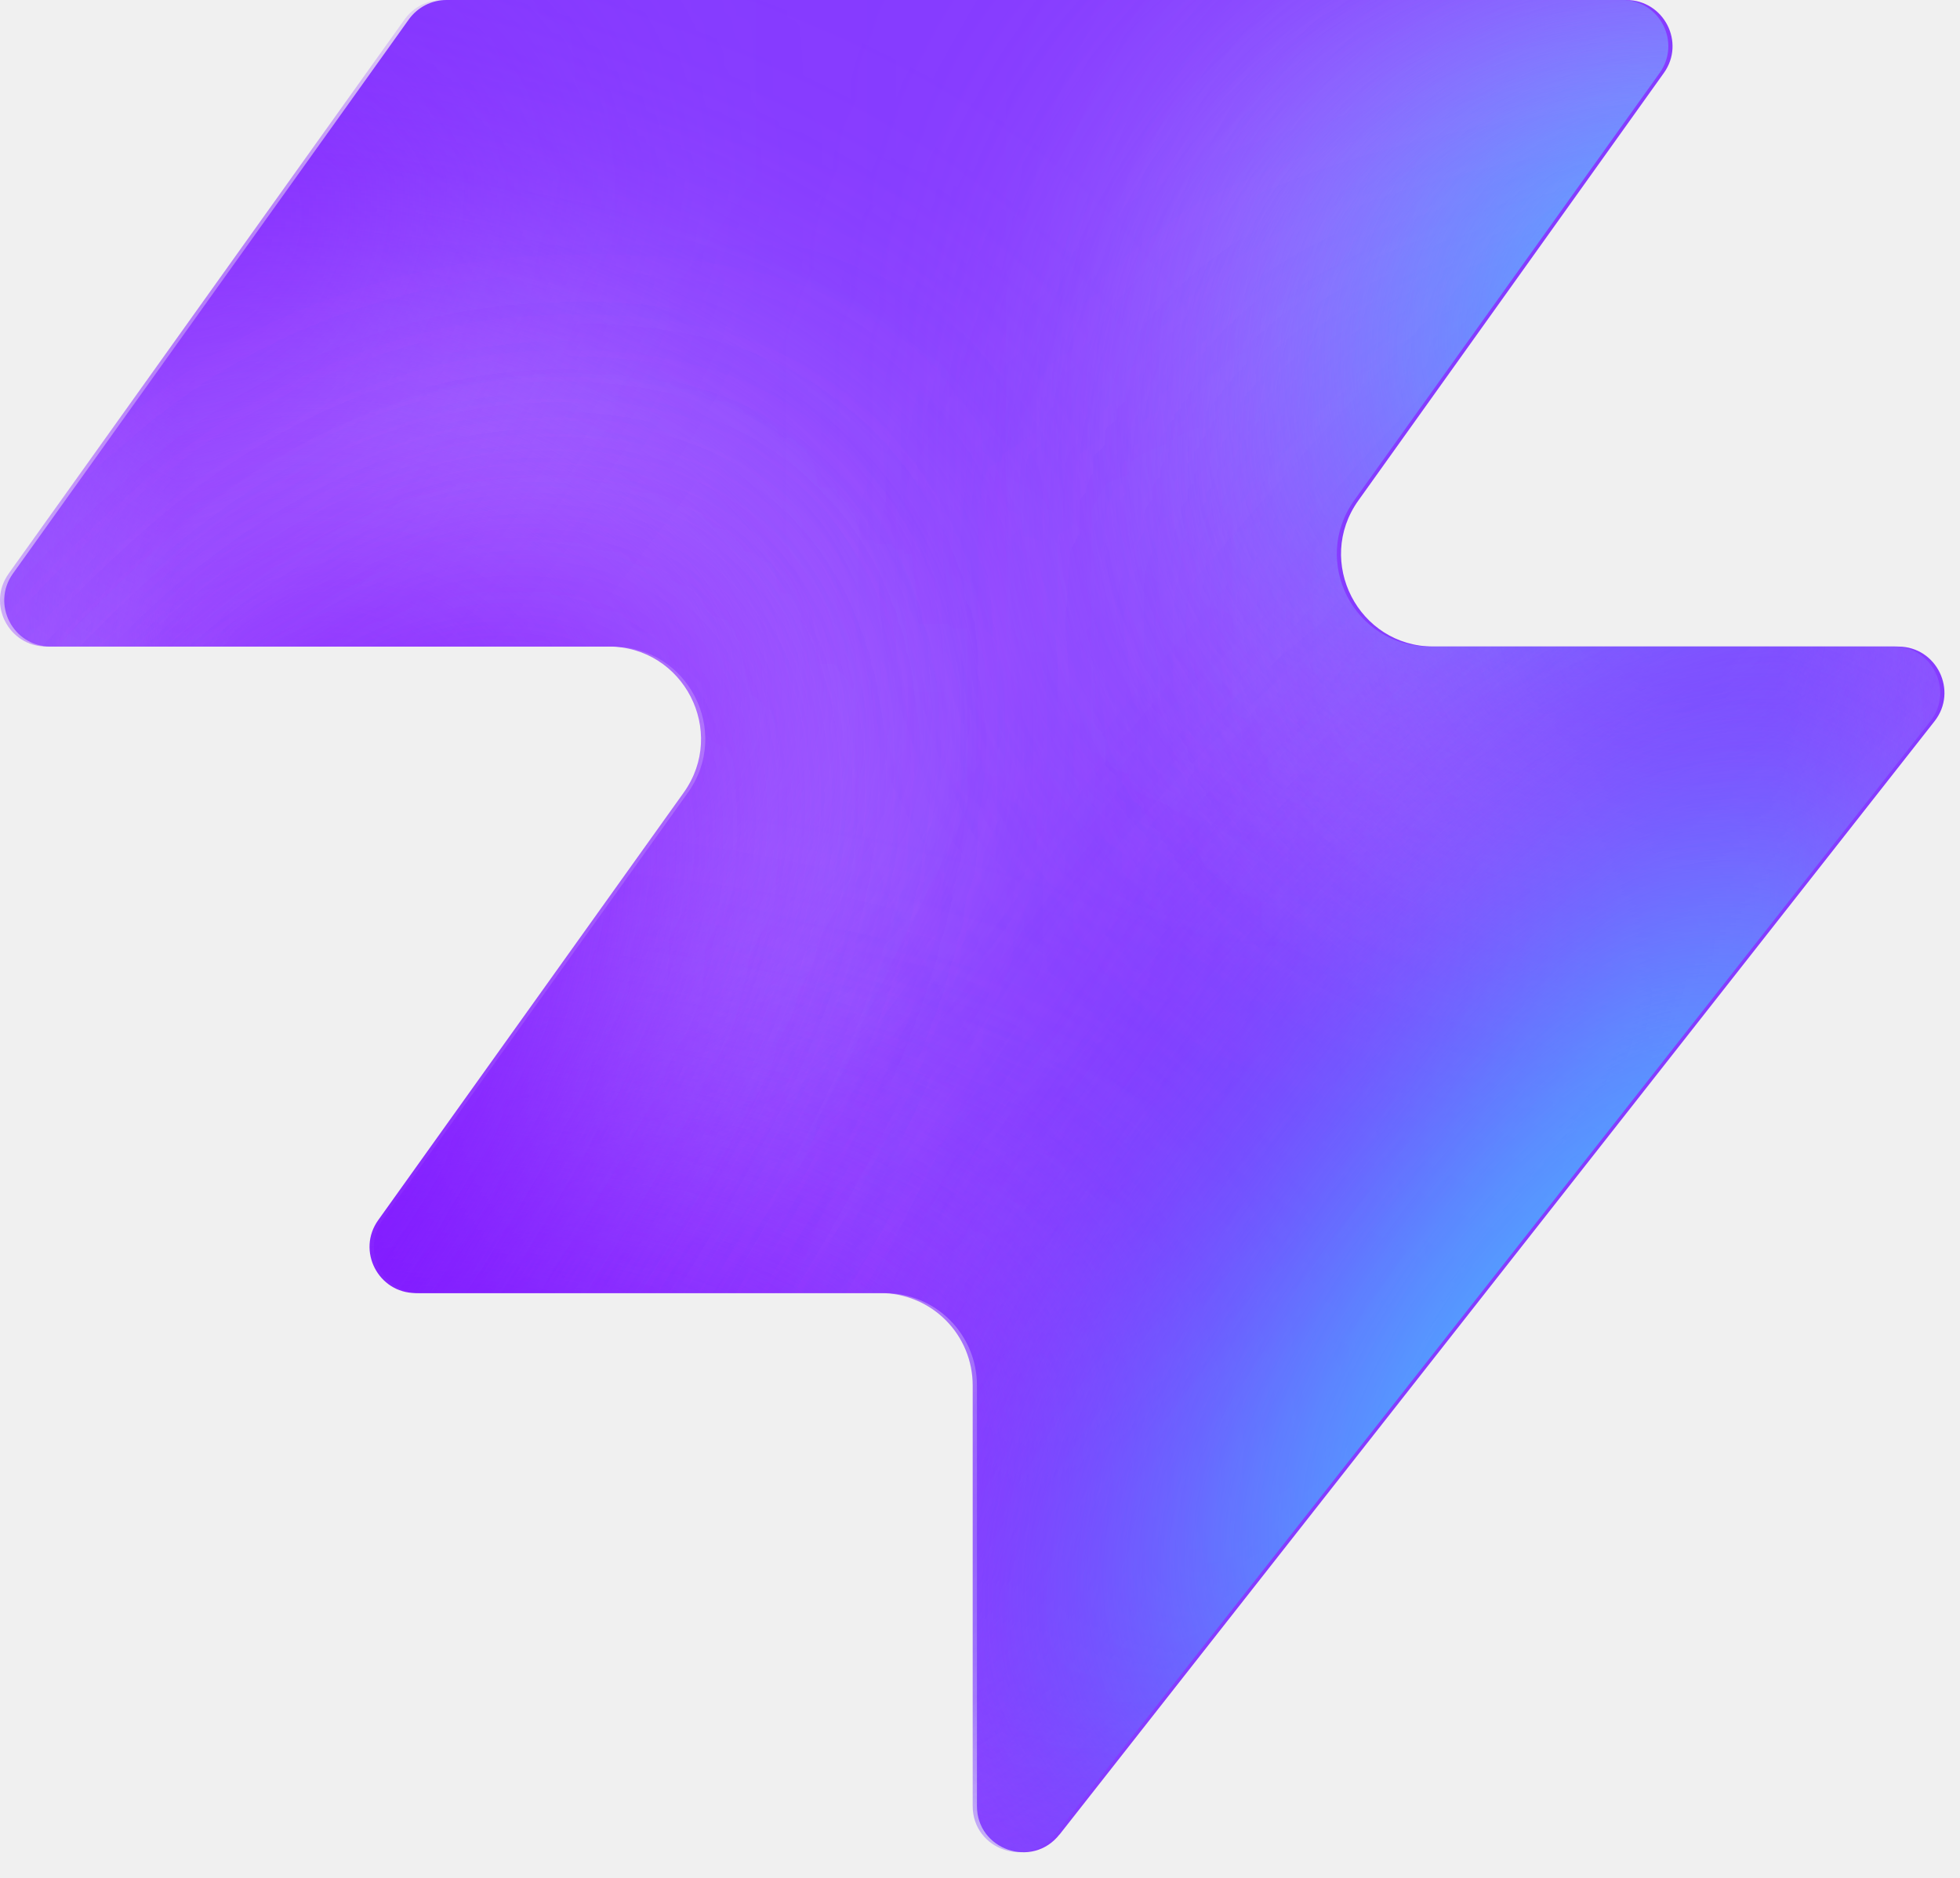
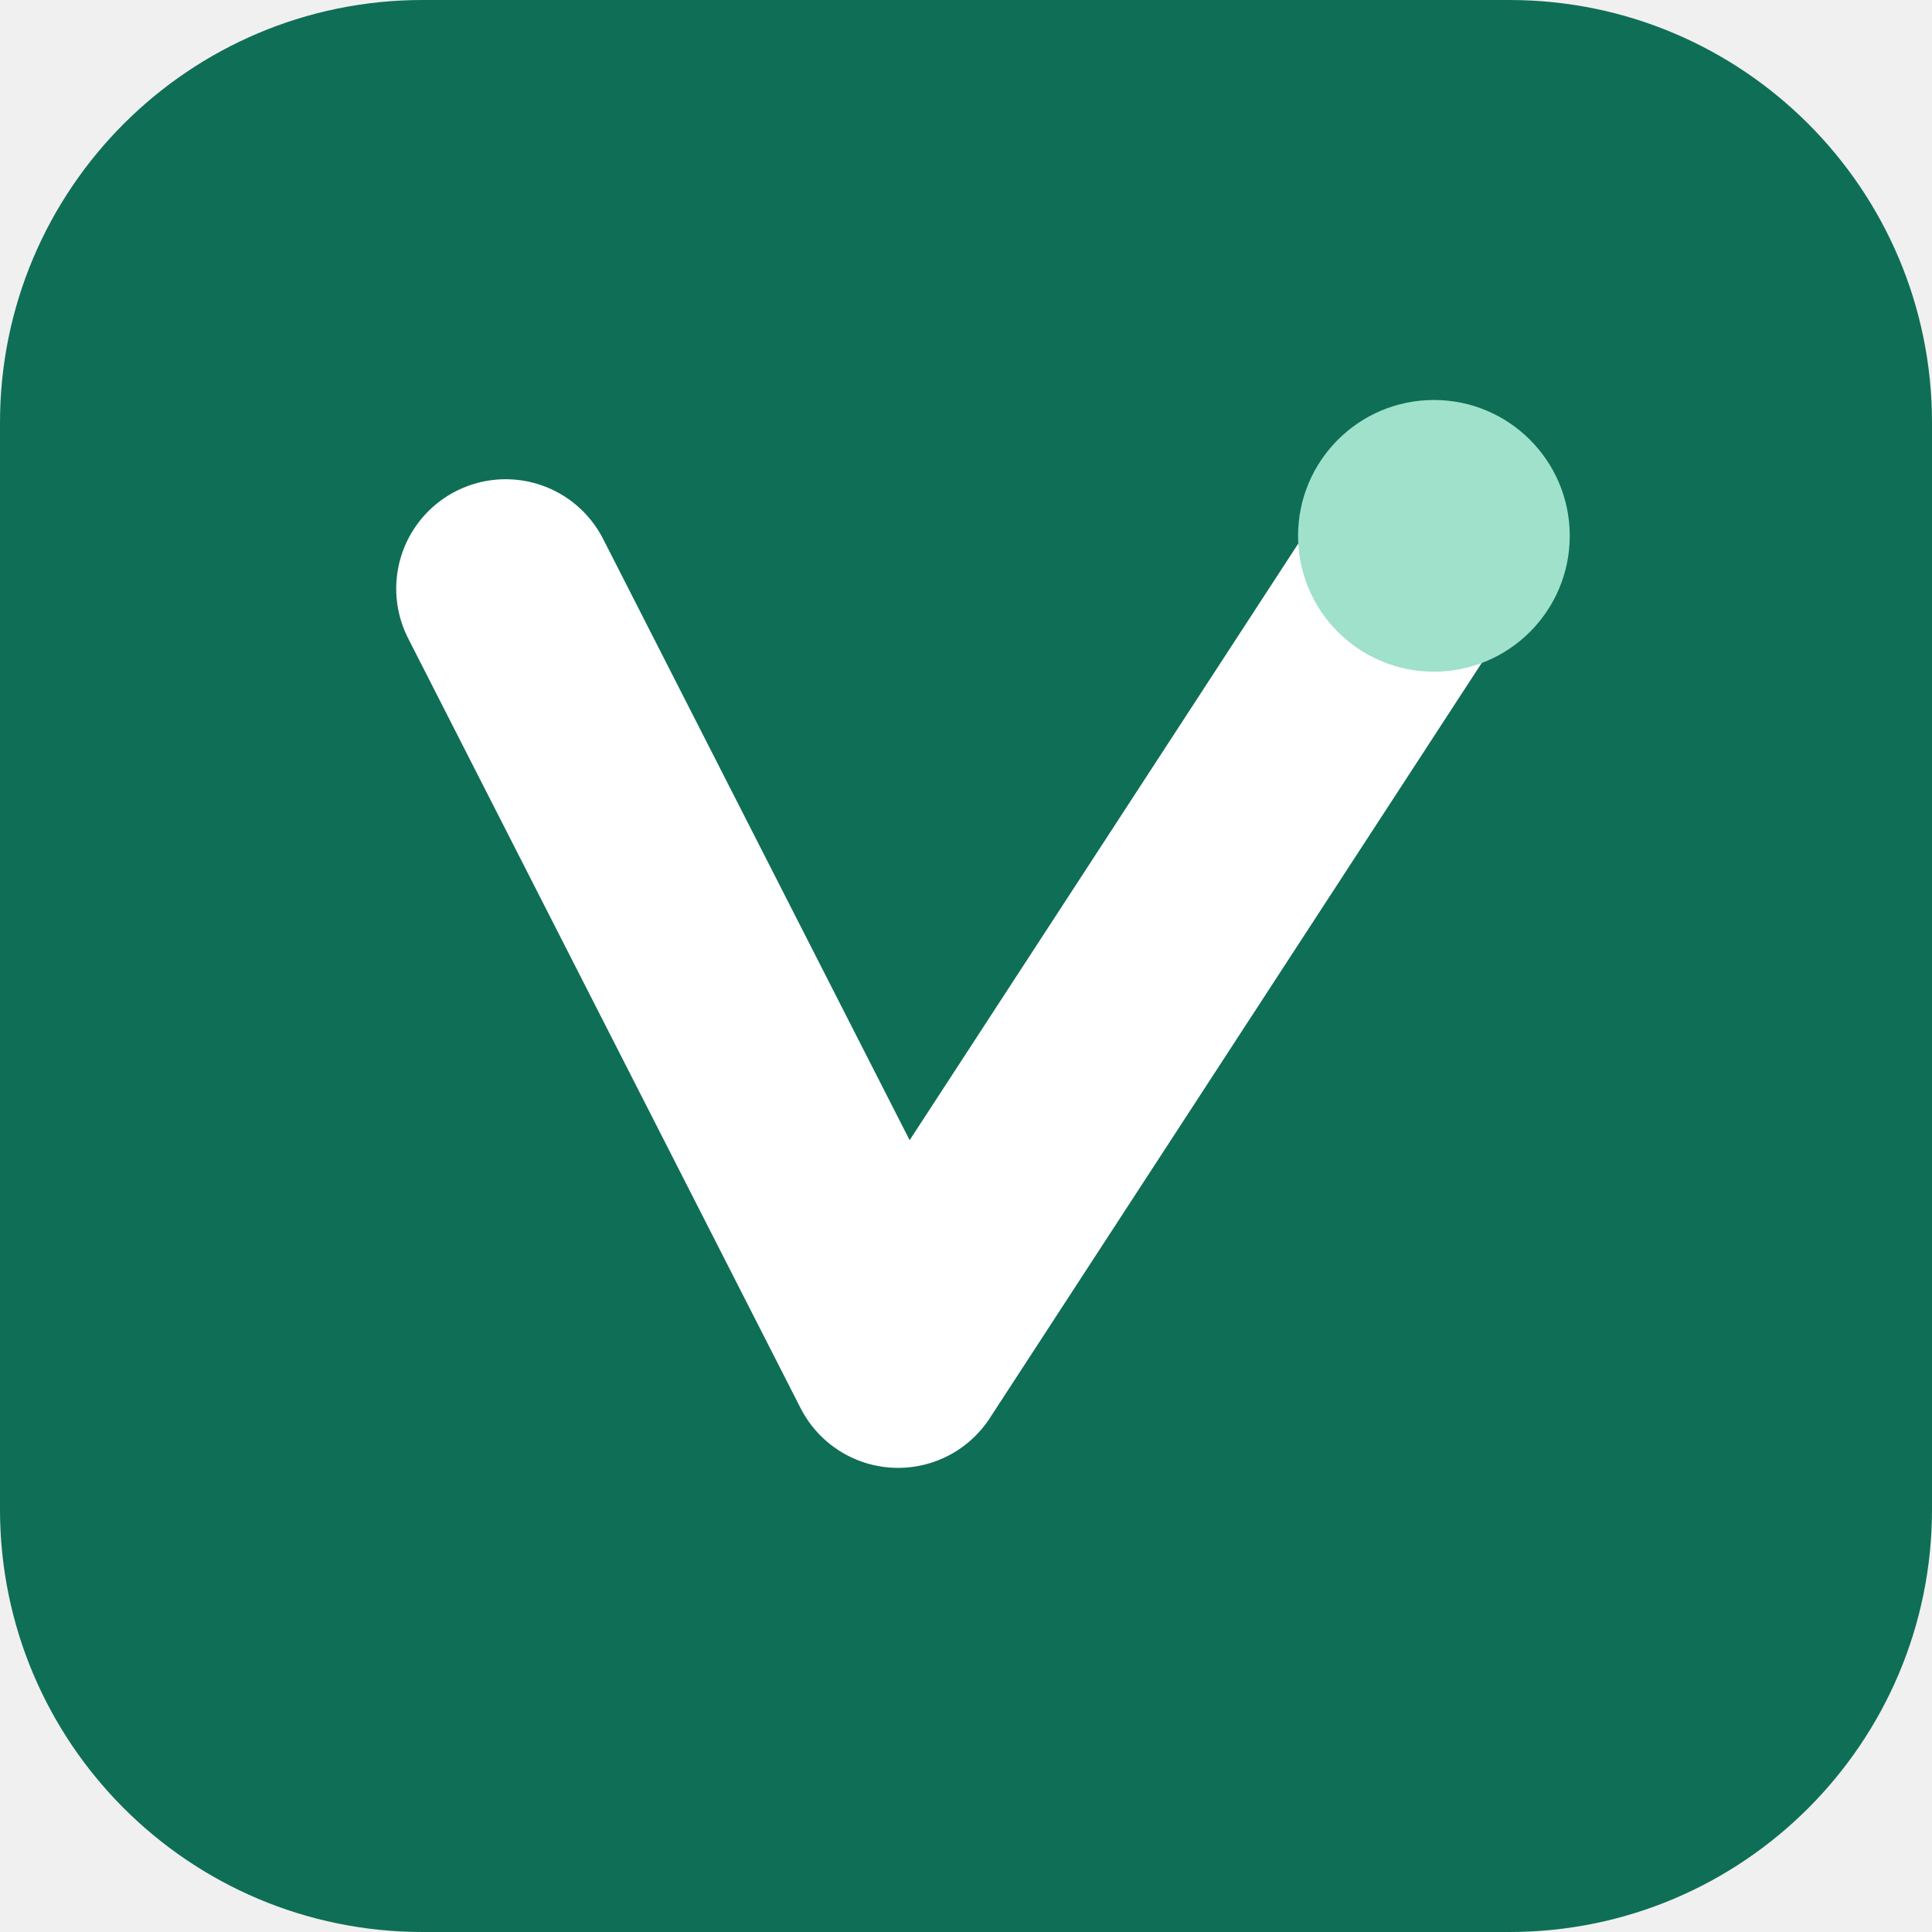
- <svg xmlns="http://www.w3.org/2000/svg" width="48" height="46" fill="none" viewBox="0 0 48 46">
-   <path fill="#863bff" d="M25.946 44.938c-.664.845-2.021.375-2.021-.698V33.937a2.26 2.26 0 0 0-2.262-2.262H10.287c-.92 0-1.456-1.04-.92-1.788l7.48-10.471c1.07-1.497 0-3.578-1.842-3.578H1.237c-.92 0-1.456-1.04-.92-1.788L10.013.474c.214-.297.556-.474.92-.474h28.894c.92 0 1.456 1.04.92 1.788l-7.48 10.471c-1.07 1.498 0 3.579 1.842 3.579h11.377c.943 0 1.473 1.088.89 1.83L25.947 44.94z" style="fill:#863bff;fill:color(display-p3 .525 .23 1);fill-opacity:1" />
-   <mask id="a" width="48" height="46" x="0" y="0" maskUnits="userSpaceOnUse" style="mask-type:alpha">
-     <path fill="#000" d="M25.842 44.938c-.664.844-2.021.375-2.021-.698V33.937a2.26 2.26 0 0 0-2.262-2.262H10.183c-.92 0-1.456-1.04-.92-1.788l7.48-10.471c1.07-1.498 0-3.579-1.842-3.579H1.133c-.92 0-1.456-1.04-.92-1.787L9.91.473c.214-.297.556-.474.92-.474h28.894c.92 0 1.456 1.04.92 1.788l-7.48 10.471c-1.07 1.498 0 3.578 1.842 3.578h11.377c.943 0 1.473 1.088.89 1.832L25.843 44.94z" style="fill:#000;fill-opacity:1" />
-   </mask>
-   <g mask="url(#a)">
-     <g filter="url(#b)">
-       <ellipse cx="5.508" cy="14.704" fill="#ede6ff" rx="5.508" ry="14.704" style="fill:#ede6ff;fill:color(display-p3 .927 .903 1);fill-opacity:1" transform="matrix(.00324 1 1 -.00324 -4.47 31.516)" />
-     </g>
-     <g filter="url(#c)">
-       <ellipse cx="10.399" cy="29.851" fill="#ede6ff" rx="10.399" ry="29.851" style="fill:#ede6ff;fill:color(display-p3 .927 .903 1);fill-opacity:1" transform="matrix(.00324 1 1 -.00324 -39.328 7.883)" />
-     </g>
-     <g filter="url(#d)">
-       <ellipse cx="5.508" cy="30.487" fill="#7e14ff" rx="5.508" ry="30.487" style="fill:#7e14ff;fill:color(display-p3 .492 .077 1);fill-opacity:1" transform="rotate(89.814 -25.913 -14.639)scale(1 -1)" />
-     </g>
-     <g filter="url(#e)">
-       <ellipse cx="5.508" cy="30.599" fill="#7e14ff" rx="5.508" ry="30.599" style="fill:#7e14ff;fill:color(display-p3 .492 .077 1);fill-opacity:1" transform="rotate(89.814 -32.644 -3.334)scale(1 -1)" />
-     </g>
-     <g filter="url(#f)">
-       <ellipse cx="5.508" cy="30.599" fill="#7e14ff" rx="5.508" ry="30.599" style="fill:#7e14ff;fill:color(display-p3 .492 .077 1);fill-opacity:1" transform="matrix(.00324 1 1 -.00324 -34.34 30.47)" />
-     </g>
-     <g filter="url(#g)">
-       <ellipse cx="14.072" cy="22.078" fill="#ede6ff" rx="14.072" ry="22.078" style="fill:#ede6ff;fill:color(display-p3 .927 .903 1);fill-opacity:1" transform="rotate(93.35 24.506 48.493)scale(-1 1)" />
-     </g>
-     <g filter="url(#h)">
-       <ellipse cx="3.47" cy="21.501" fill="#7e14ff" rx="3.47" ry="21.501" style="fill:#7e14ff;fill:color(display-p3 .492 .077 1);fill-opacity:1" transform="rotate(89.009 28.708 47.59)scale(-1 1)" />
-     </g>
-     <g filter="url(#i)">
-       <ellipse cx="3.47" cy="21.501" fill="#7e14ff" rx="3.47" ry="21.501" style="fill:#7e14ff;fill:color(display-p3 .492 .077 1);fill-opacity:1" transform="rotate(89.009 28.708 47.59)scale(-1 1)" />
-     </g>
-     <g filter="url(#j)">
-       <ellipse cx=".387" cy="8.972" fill="#7e14ff" rx="4.407" ry="29.108" style="fill:#7e14ff;fill:color(display-p3 .492 .077 1);fill-opacity:1" transform="rotate(39.51 .387 8.972)" />
-     </g>
-     <g filter="url(#k)">
-       <ellipse cx="47.523" cy="-6.092" fill="#7e14ff" rx="4.407" ry="29.108" style="fill:#7e14ff;fill:color(display-p3 .492 .077 1);fill-opacity:1" transform="rotate(37.892 47.523 -6.092)" />
-     </g>
-     <g filter="url(#l)">
-       <ellipse cx="41.412" cy="6.333" fill="#47bfff" rx="5.971" ry="9.665" style="fill:#47bfff;fill:color(display-p3 .28 .748 1);fill-opacity:1" transform="rotate(37.892 41.412 6.333)" />
-     </g>
-     <g filter="url(#m)">
-       <ellipse cx="-1.879" cy="38.332" fill="#7e14ff" rx="4.407" ry="29.108" style="fill:#7e14ff;fill:color(display-p3 .492 .077 1);fill-opacity:1" transform="rotate(37.892 -1.88 38.332)" />
-     </g>
-     <g filter="url(#n)">
-       <ellipse cx="-1.879" cy="38.332" fill="#7e14ff" rx="4.407" ry="29.108" style="fill:#7e14ff;fill:color(display-p3 .492 .077 1);fill-opacity:1" transform="rotate(37.892 -1.88 38.332)" />
-     </g>
-     <g filter="url(#o)">
-       <ellipse cx="35.651" cy="29.907" fill="#7e14ff" rx="4.407" ry="29.108" style="fill:#7e14ff;fill:color(display-p3 .492 .077 1);fill-opacity:1" transform="rotate(37.892 35.651 29.907)" />
-     </g>
-     <g filter="url(#p)">
-       <ellipse cx="38.418" cy="32.4" fill="#47bfff" rx="5.971" ry="15.297" style="fill:#47bfff;fill:color(display-p3 .28 .748 1);fill-opacity:1" transform="rotate(37.892 38.418 32.4)" />
-     </g>
-   </g>
-   <defs>
-     <filter id="b" width="60.045" height="41.654" x="-19.77" y="16.149" color-interpolation-filters="sRGB" filterUnits="userSpaceOnUse">
-       <feFlood flood-opacity="0" result="BackgroundImageFix" />
-       <feBlend in="SourceGraphic" in2="BackgroundImageFix" result="shape" />
-       <feGaussianBlur result="effect1_foregroundBlur_2002_17158" stdDeviation="7.659" />
-     </filter>
-     <filter id="c" width="90.34" height="51.437" x="-54.613" y="-7.533" color-interpolation-filters="sRGB" filterUnits="userSpaceOnUse">
-       <feFlood flood-opacity="0" result="BackgroundImageFix" />
-       <feBlend in="SourceGraphic" in2="BackgroundImageFix" result="shape" />
-       <feGaussianBlur result="effect1_foregroundBlur_2002_17158" stdDeviation="7.659" />
-     </filter>
-     <filter id="d" width="79.355" height="29.4" x="-49.64" y="2.03" color-interpolation-filters="sRGB" filterUnits="userSpaceOnUse">
-       <feFlood flood-opacity="0" result="BackgroundImageFix" />
-       <feBlend in="SourceGraphic" in2="BackgroundImageFix" result="shape" />
-       <feGaussianBlur result="effect1_foregroundBlur_2002_17158" stdDeviation="4.596" />
-     </filter>
-     <filter id="e" width="79.579" height="29.4" x="-45.045" y="20.029" color-interpolation-filters="sRGB" filterUnits="userSpaceOnUse">
-       <feFlood flood-opacity="0" result="BackgroundImageFix" />
-       <feBlend in="SourceGraphic" in2="BackgroundImageFix" result="shape" />
-       <feGaussianBlur result="effect1_foregroundBlur_2002_17158" stdDeviation="4.596" />
-     </filter>
-     <filter id="f" width="79.579" height="29.4" x="-43.513" y="21.178" color-interpolation-filters="sRGB" filterUnits="userSpaceOnUse">
-       <feFlood flood-opacity="0" result="BackgroundImageFix" />
-       <feBlend in="SourceGraphic" in2="BackgroundImageFix" result="shape" />
-       <feGaussianBlur result="effect1_foregroundBlur_2002_17158" stdDeviation="4.596" />
-     </filter>
-     <filter id="g" width="74.749" height="58.852" x="15.756" y="-17.901" color-interpolation-filters="sRGB" filterUnits="userSpaceOnUse">
-       <feFlood flood-opacity="0" result="BackgroundImageFix" />
-       <feBlend in="SourceGraphic" in2="BackgroundImageFix" result="shape" />
-       <feGaussianBlur result="effect1_foregroundBlur_2002_17158" stdDeviation="7.659" />
-     </filter>
-     <filter id="h" width="61.377" height="25.362" x="23.548" y="2.284" color-interpolation-filters="sRGB" filterUnits="userSpaceOnUse">
-       <feFlood flood-opacity="0" result="BackgroundImageFix" />
-       <feBlend in="SourceGraphic" in2="BackgroundImageFix" result="shape" />
-       <feGaussianBlur result="effect1_foregroundBlur_2002_17158" stdDeviation="4.596" />
-     </filter>
-     <filter id="i" width="61.377" height="25.362" x="23.548" y="2.284" color-interpolation-filters="sRGB" filterUnits="userSpaceOnUse">
-       <feFlood flood-opacity="0" result="BackgroundImageFix" />
-       <feBlend in="SourceGraphic" in2="BackgroundImageFix" result="shape" />
-       <feGaussianBlur result="effect1_foregroundBlur_2002_17158" stdDeviation="4.596" />
-     </filter>
-     <filter id="j" width="56.045" height="63.649" x="-27.636" y="-22.853" color-interpolation-filters="sRGB" filterUnits="userSpaceOnUse">
-       <feFlood flood-opacity="0" result="BackgroundImageFix" />
-       <feBlend in="SourceGraphic" in2="BackgroundImageFix" result="shape" />
-       <feGaussianBlur result="effect1_foregroundBlur_2002_17158" stdDeviation="4.596" />
-     </filter>
-     <filter id="k" width="54.814" height="64.646" x="20.116" y="-38.415" color-interpolation-filters="sRGB" filterUnits="userSpaceOnUse">
-       <feFlood flood-opacity="0" result="BackgroundImageFix" />
-       <feBlend in="SourceGraphic" in2="BackgroundImageFix" result="shape" />
-       <feGaussianBlur result="effect1_foregroundBlur_2002_17158" stdDeviation="4.596" />
-     </filter>
-     <filter id="l" width="33.541" height="35.313" x="24.641" y="-11.323" color-interpolation-filters="sRGB" filterUnits="userSpaceOnUse">
-       <feFlood flood-opacity="0" result="BackgroundImageFix" />
-       <feBlend in="SourceGraphic" in2="BackgroundImageFix" result="shape" />
-       <feGaussianBlur result="effect1_foregroundBlur_2002_17158" stdDeviation="4.596" />
-     </filter>
-     <filter id="m" width="54.814" height="64.646" x="-29.286" y="6.009" color-interpolation-filters="sRGB" filterUnits="userSpaceOnUse">
-       <feFlood flood-opacity="0" result="BackgroundImageFix" />
-       <feBlend in="SourceGraphic" in2="BackgroundImageFix" result="shape" />
-       <feGaussianBlur result="effect1_foregroundBlur_2002_17158" stdDeviation="4.596" />
-     </filter>
-     <filter id="n" width="54.814" height="64.646" x="-29.286" y="6.009" color-interpolation-filters="sRGB" filterUnits="userSpaceOnUse">
-       <feFlood flood-opacity="0" result="BackgroundImageFix" />
-       <feBlend in="SourceGraphic" in2="BackgroundImageFix" result="shape" />
-       <feGaussianBlur result="effect1_foregroundBlur_2002_17158" stdDeviation="4.596" />
-     </filter>
-     <filter id="o" width="54.814" height="64.646" x="8.244" y="-2.416" color-interpolation-filters="sRGB" filterUnits="userSpaceOnUse">
-       <feFlood flood-opacity="0" result="BackgroundImageFix" />
-       <feBlend in="SourceGraphic" in2="BackgroundImageFix" result="shape" />
-       <feGaussianBlur result="effect1_foregroundBlur_2002_17158" stdDeviation="4.596" />
-     </filter>
-     <filter id="p" width="39.409" height="43.623" x="18.713" y="10.588" color-interpolation-filters="sRGB" filterUnits="userSpaceOnUse">
-       <feFlood flood-opacity="0" result="BackgroundImageFix" />
-       <feBlend in="SourceGraphic" in2="BackgroundImageFix" result="shape" />
-       <feGaussianBlur result="effect1_foregroundBlur_2002_17158" stdDeviation="4.596" />
-     </filter>
-   </defs>
+ <svg xmlns="http://www.w3.org/2000/svg" viewBox="0 0 512 512">
+   <rect width="512" height="512" rx="112" fill="#0F6E56" />
+   <polyline points="134,156 238,360 380,142" fill="none" stroke="#fff" stroke-width="58" stroke-linecap="round" stroke-linejoin="round" />
+   <circle cx="380" cy="142" r="36" fill="#9FE1CB" />
</svg>
